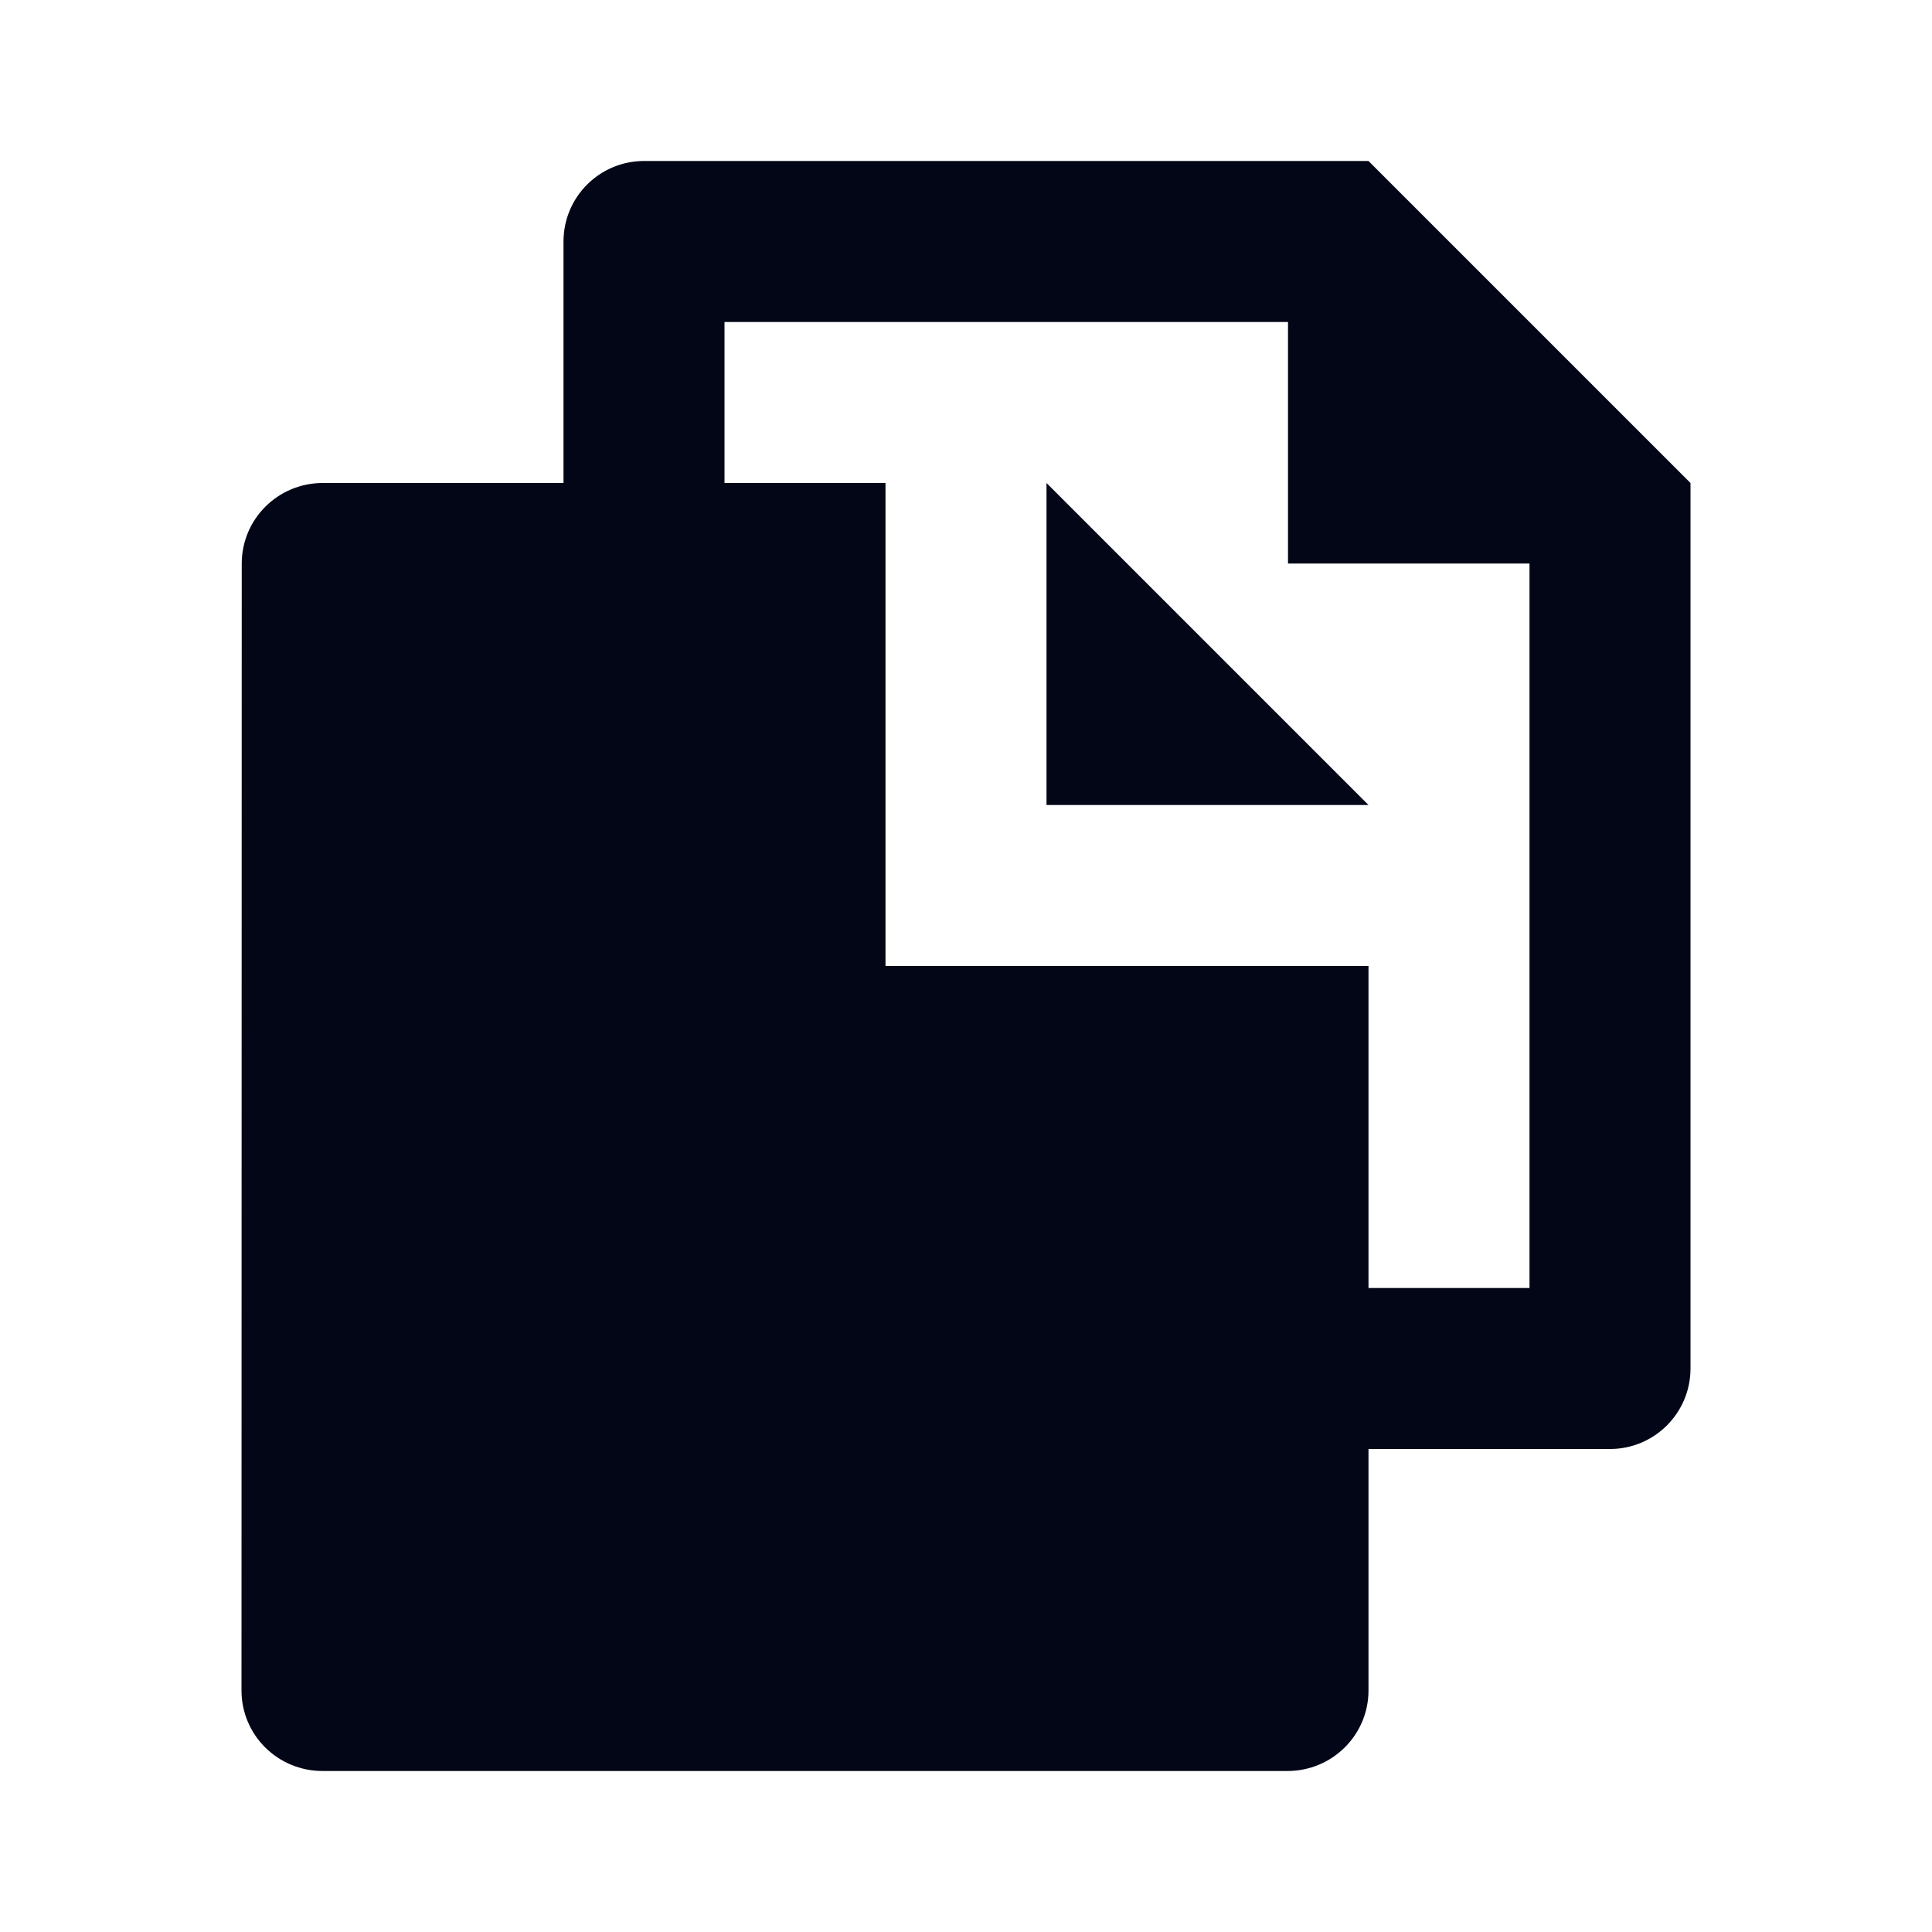
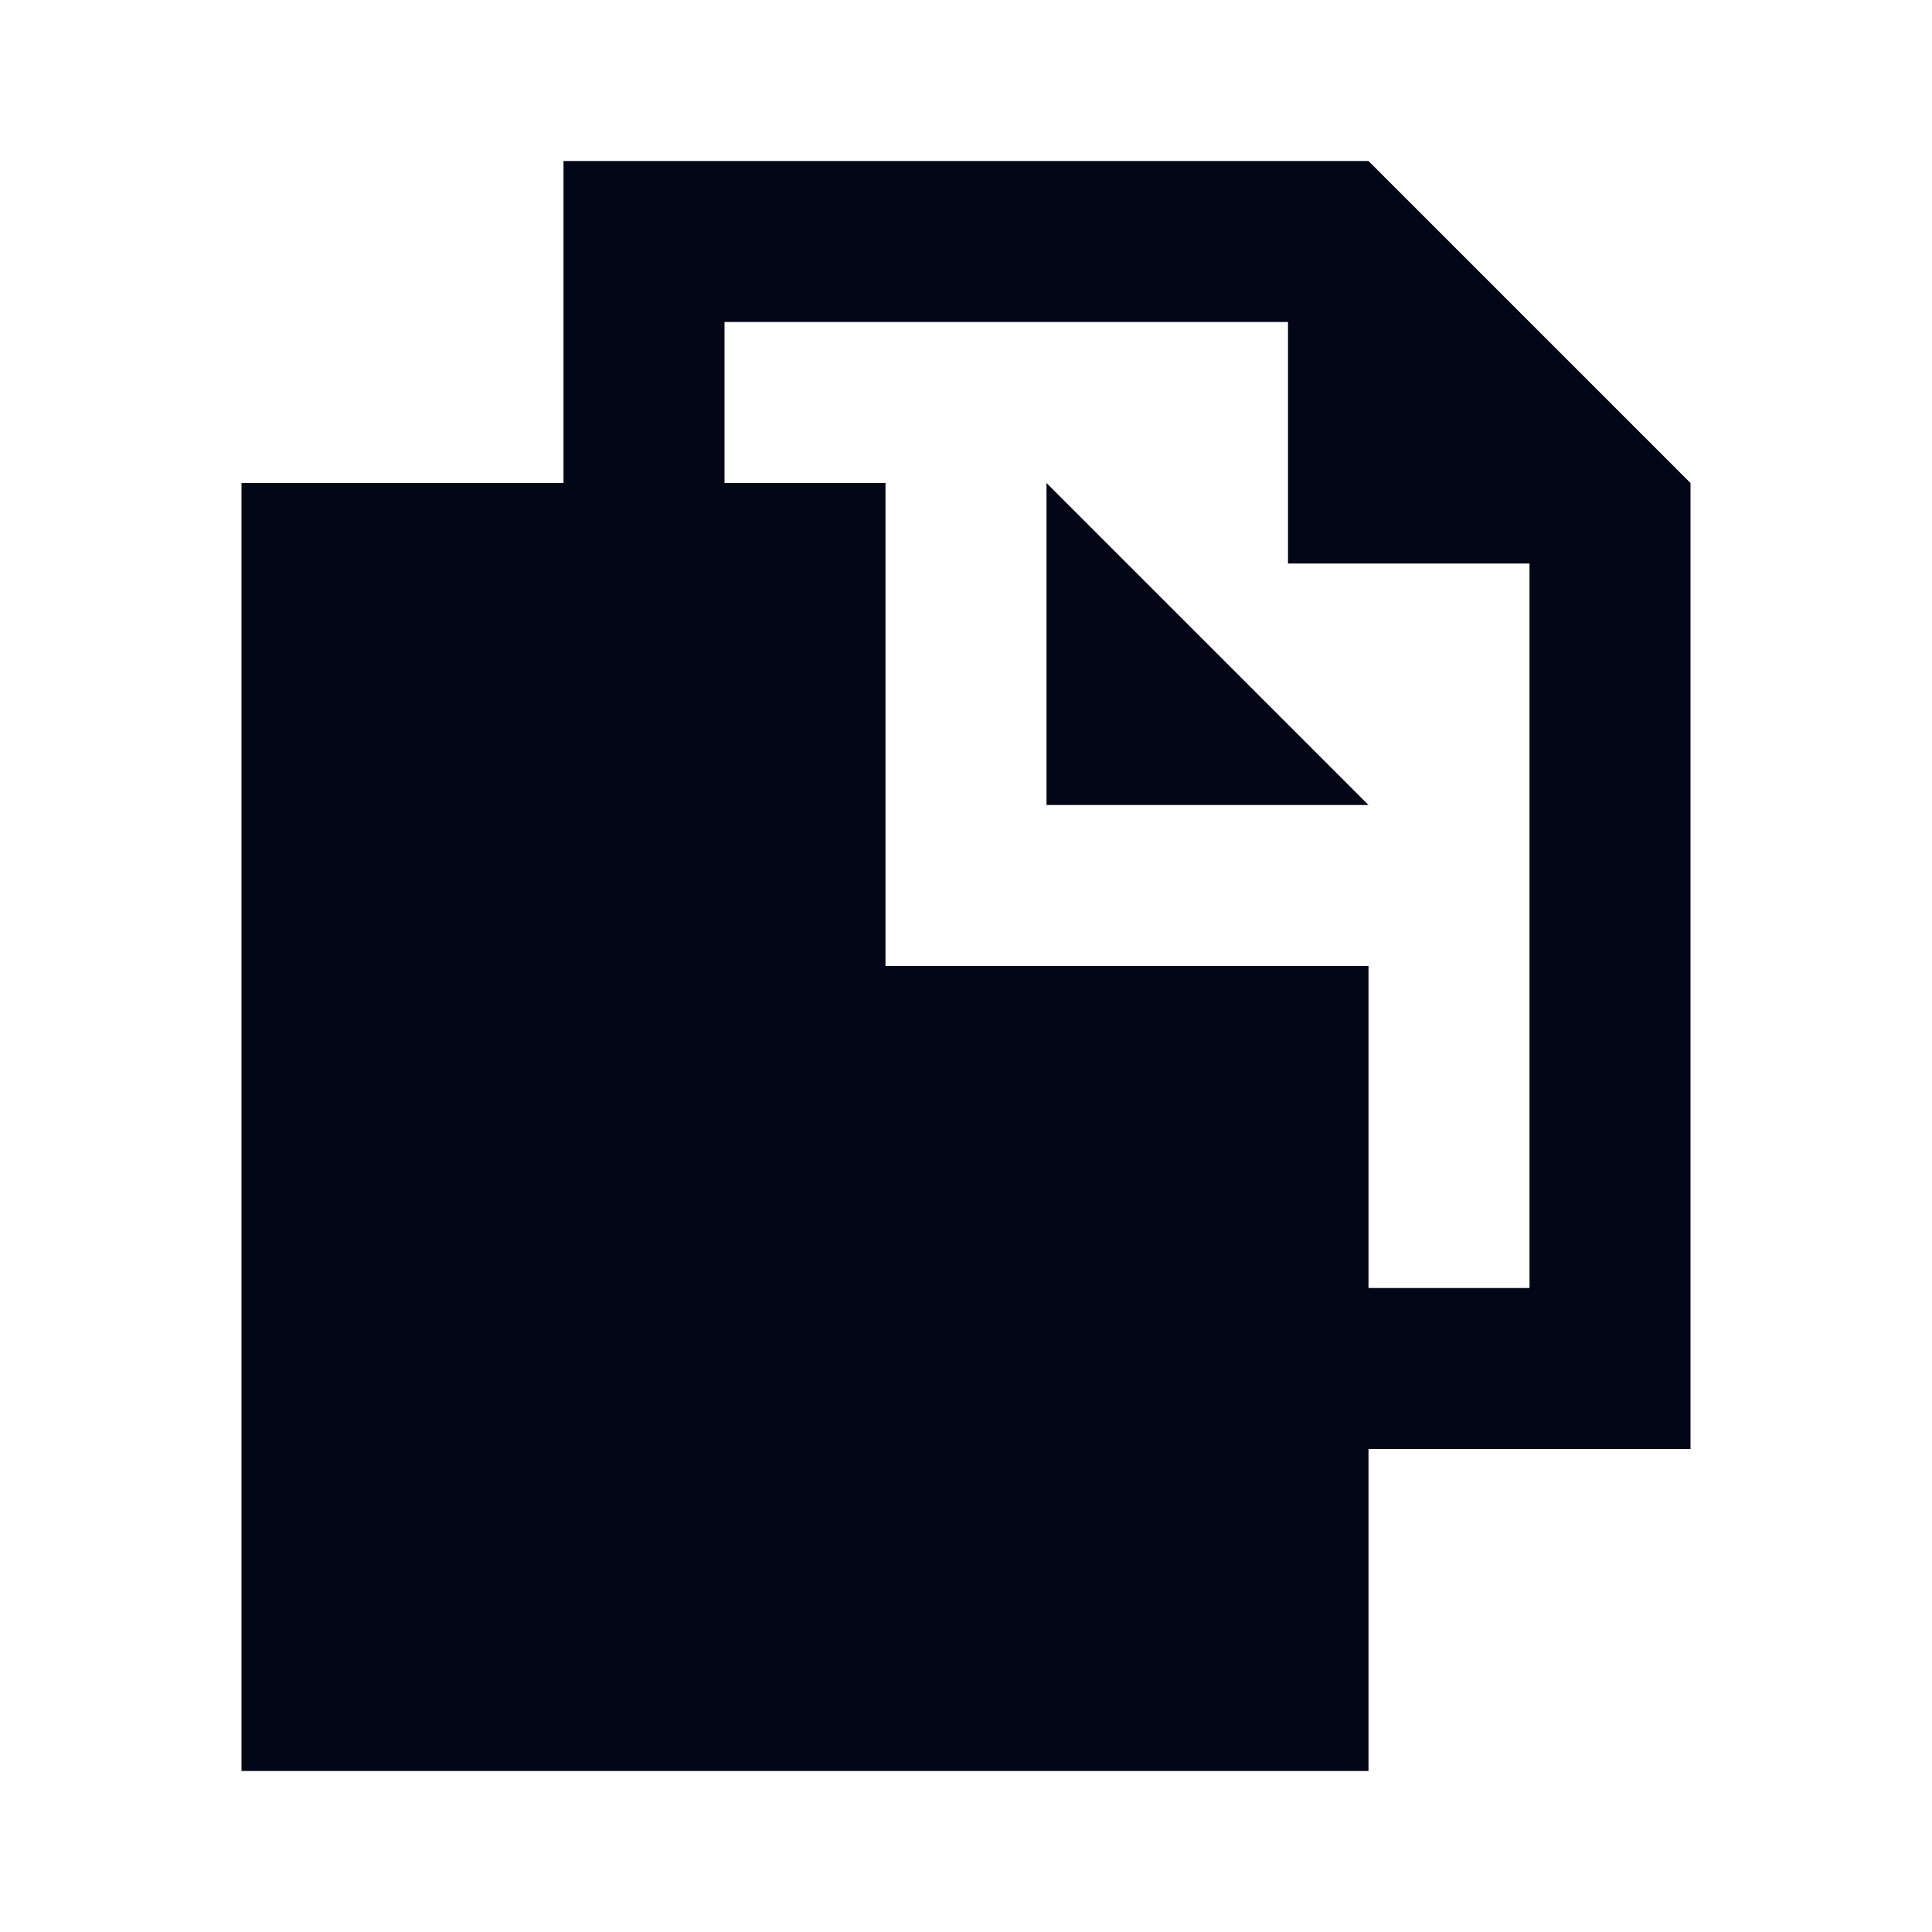
<svg xmlns="http://www.w3.org/2000/svg" width="24" height="24" viewBox="0 0 24 24" fill="none">
  <path d="M13 6V10H17L13 6Z" fill="#020617" />
-   <path fill-rule="evenodd" clip-rule="evenodd" d="M7 6V3C7 2.448 7.448 2 8 2H17L21 6V17C21 17.552 20.552 18 20 18H17V20.999C17 21.552 16.55 22 15.993 22H4.007C3.451 22 3 21.555 3 20.999L3.003 7.001C3.003 6.448 3.453 6 4.009 6H7ZM19 16H17V12H11V6H9V4H16V7H19V16Z" fill="#020617" />
+   <path fill-rule="evenodd" clip-rule="evenodd" d="M7 6L7 2H17L21 6L21 18H17L17 22H3V6H7ZM19 16H17V12H11V6H9V4H16V7H19V16Z" fill="#020617" />
</svg>
